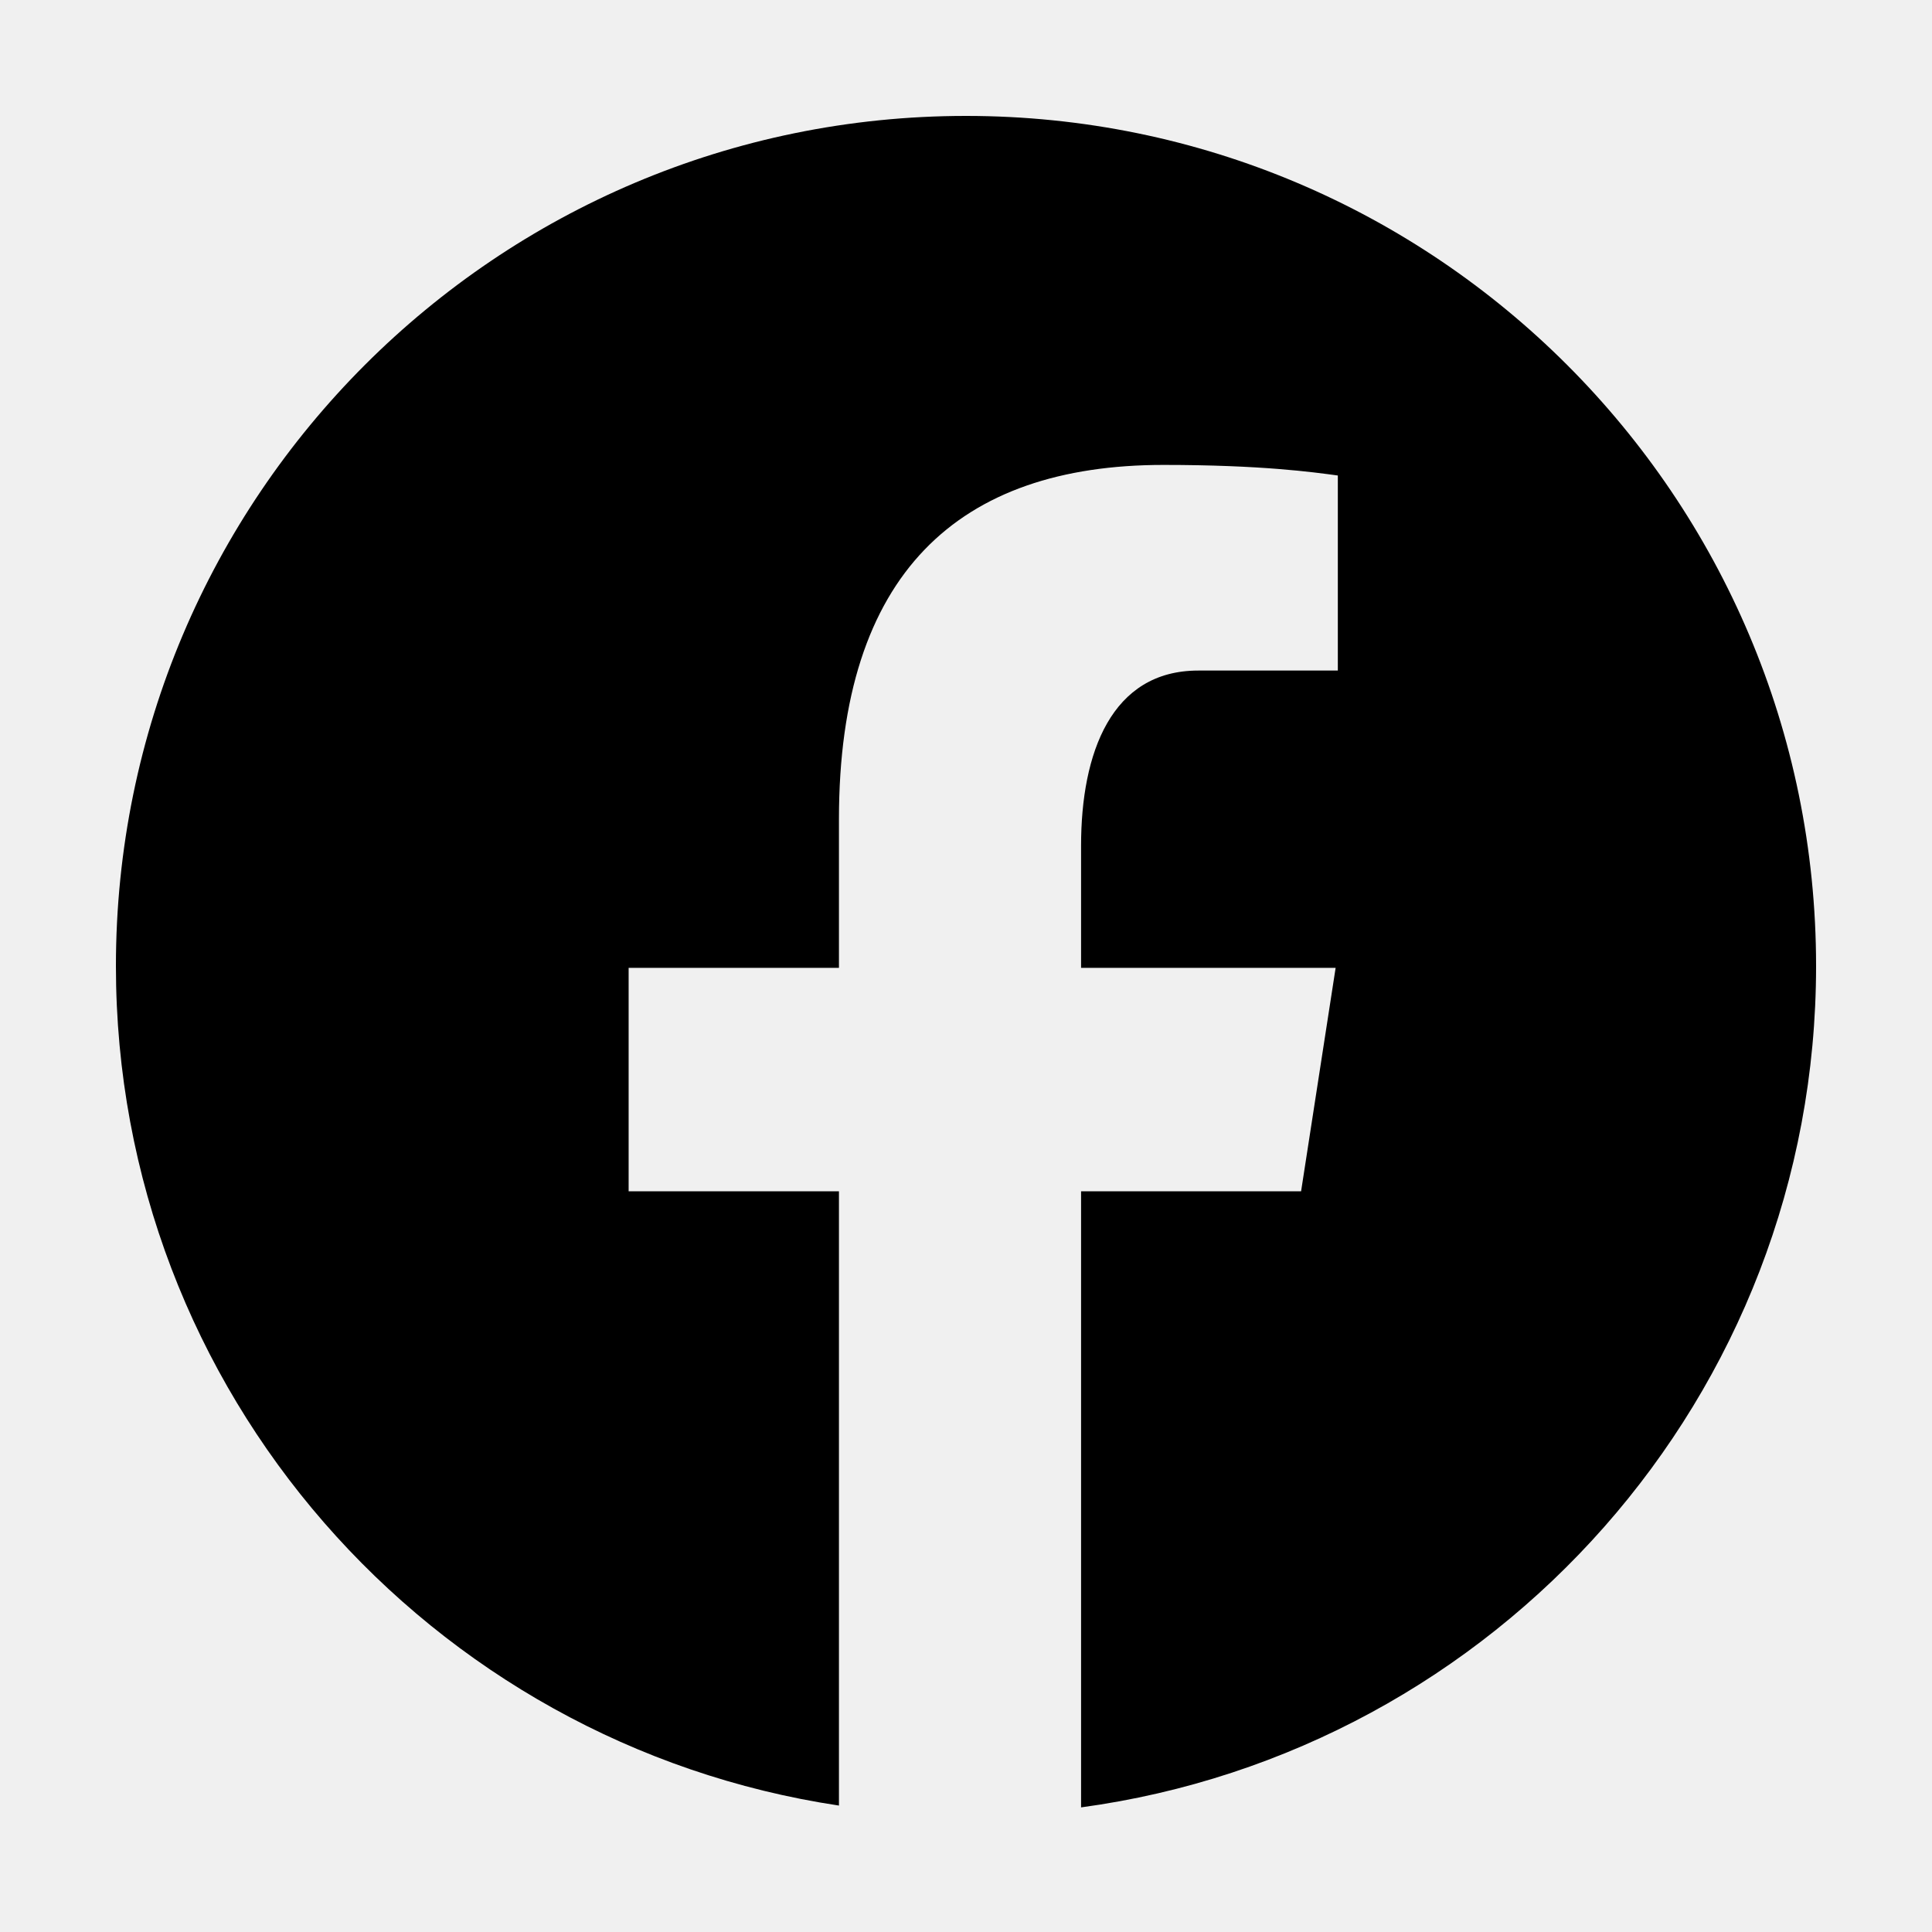
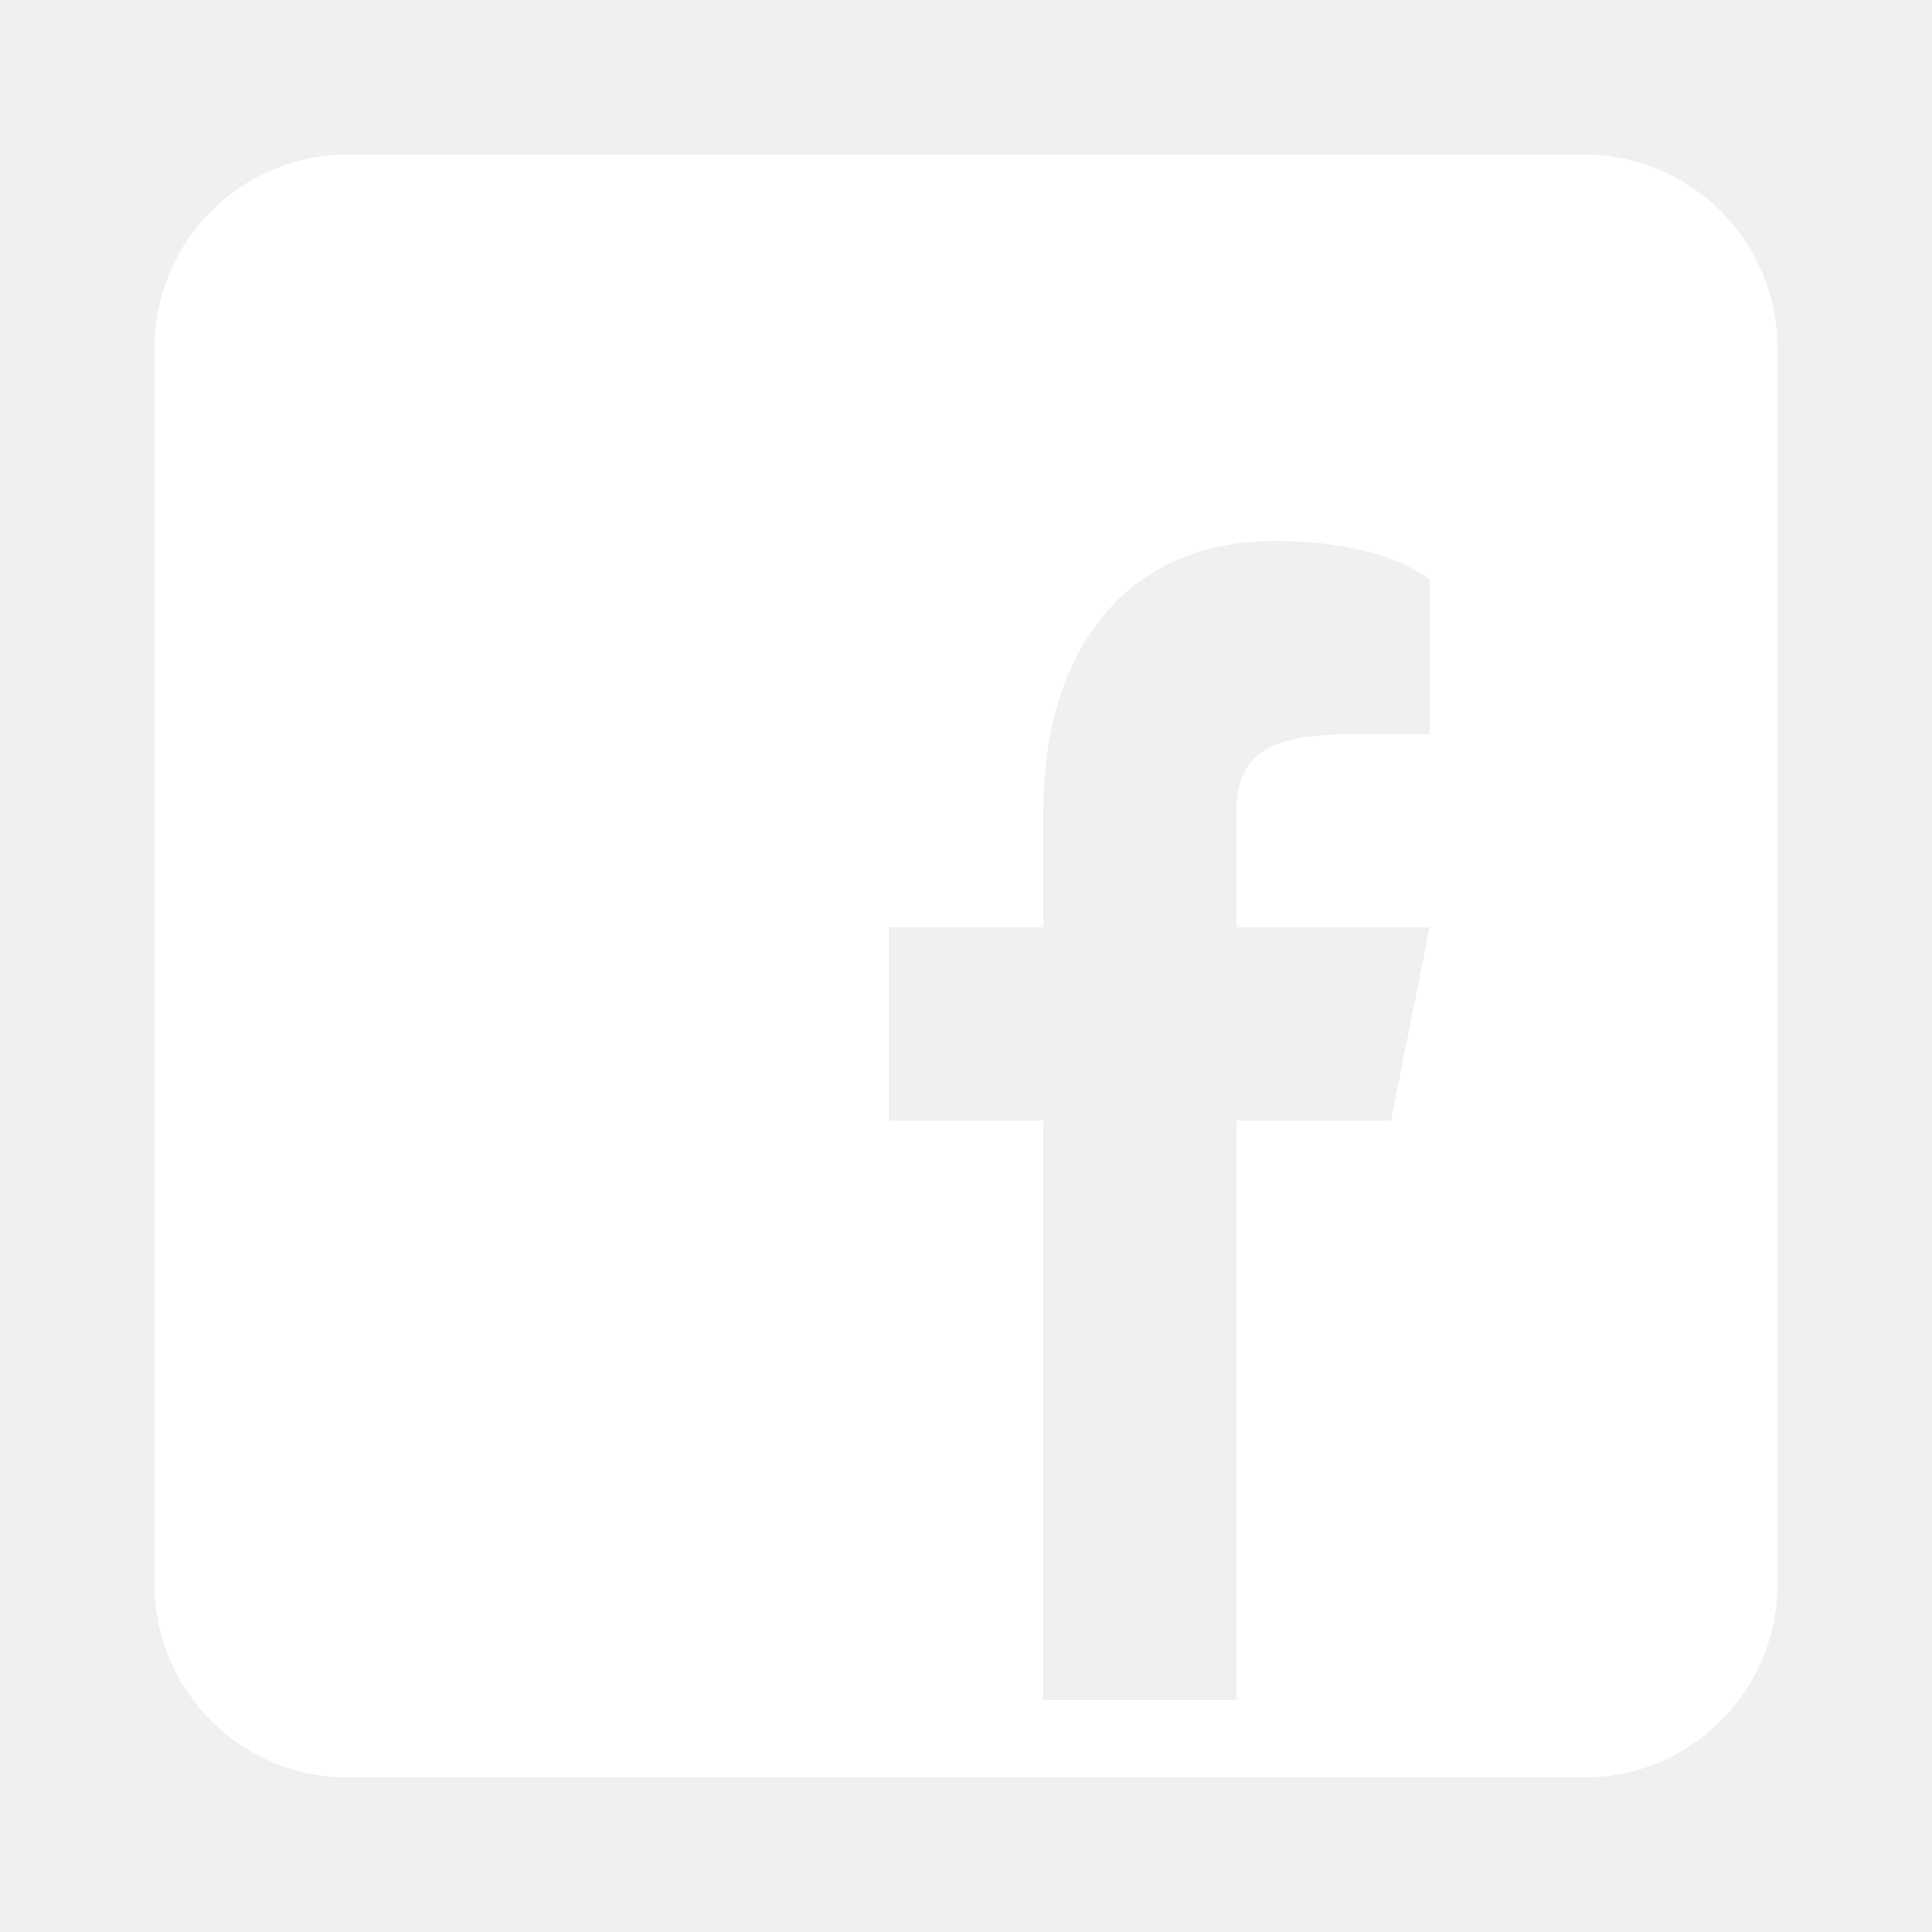
- <svg xmlns="http://www.w3.org/2000/svg" viewBox="0 0 50 50" width="50px" height="50px">
-   <path d="M25,3C12.85,3,3,12.85,3,25c0,11.03,8.125,20.137,18.712,21.728V30.831h-5.443v-5.783h5.443v-3.848 c0-6.371,3.104-9.168,8.399-9.168c2.536,0,3.877,0.188,4.512,0.274v5.048h-3.612c-2.248,0-3.033,2.131-3.033,4.533v3.161h6.588 l-0.894,5.783h-5.694v15.944C38.716,45.318,47,36.137,47,25C47,12.85,37.15,3,25,3z" />
+ <svg xmlns="http://www.w3.org/2000/svg" fill="#FFFFFF" viewBox="0 0 50 50" width="50px" height="50px">
+   <path d="M41,4H9C6.24,4,4,6.24,4,9v32c0,2.76,2.24,5,5,5h32c2.76,0,5-2.24,5-5V9C46,6.24,43.76,4,41,4z M37,19h-2c-2.14,0-3,0.5-3,2 v3h5l-1,5h-4v15h-5V29h-4v-5h4v-3c0-4,2-7,6-7c2.9,0,4,1,4,1V19z" />
</svg>
